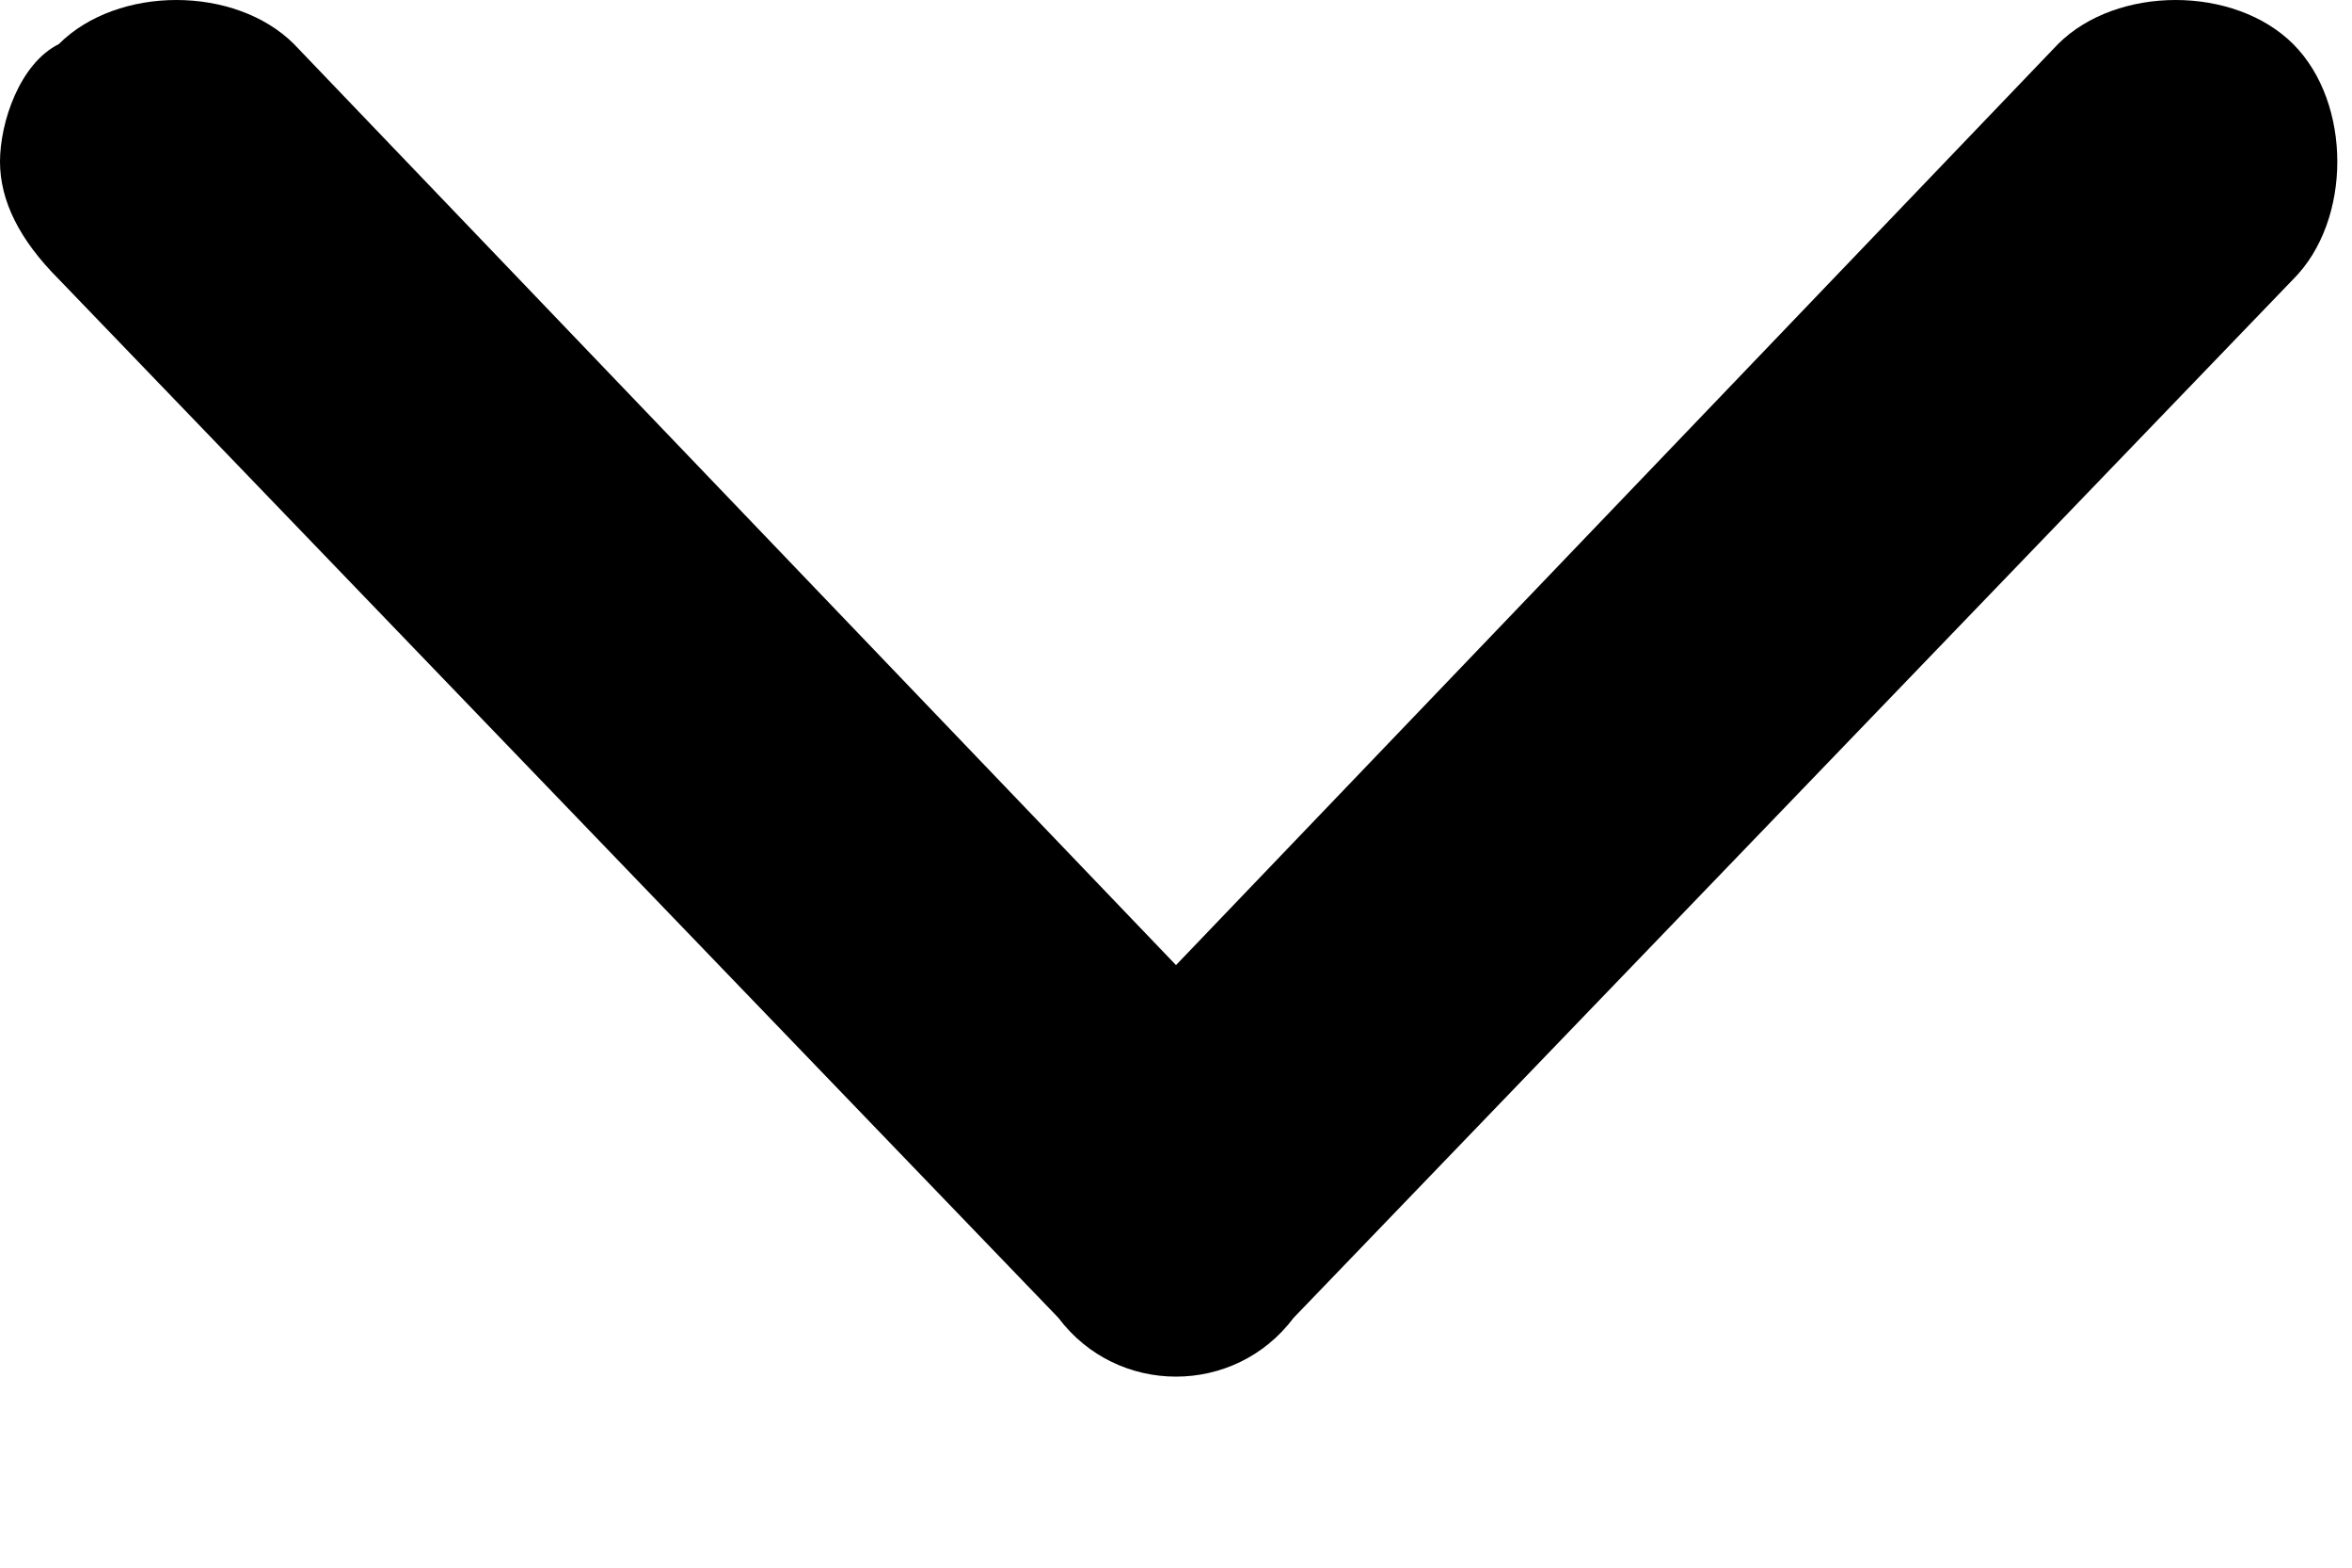
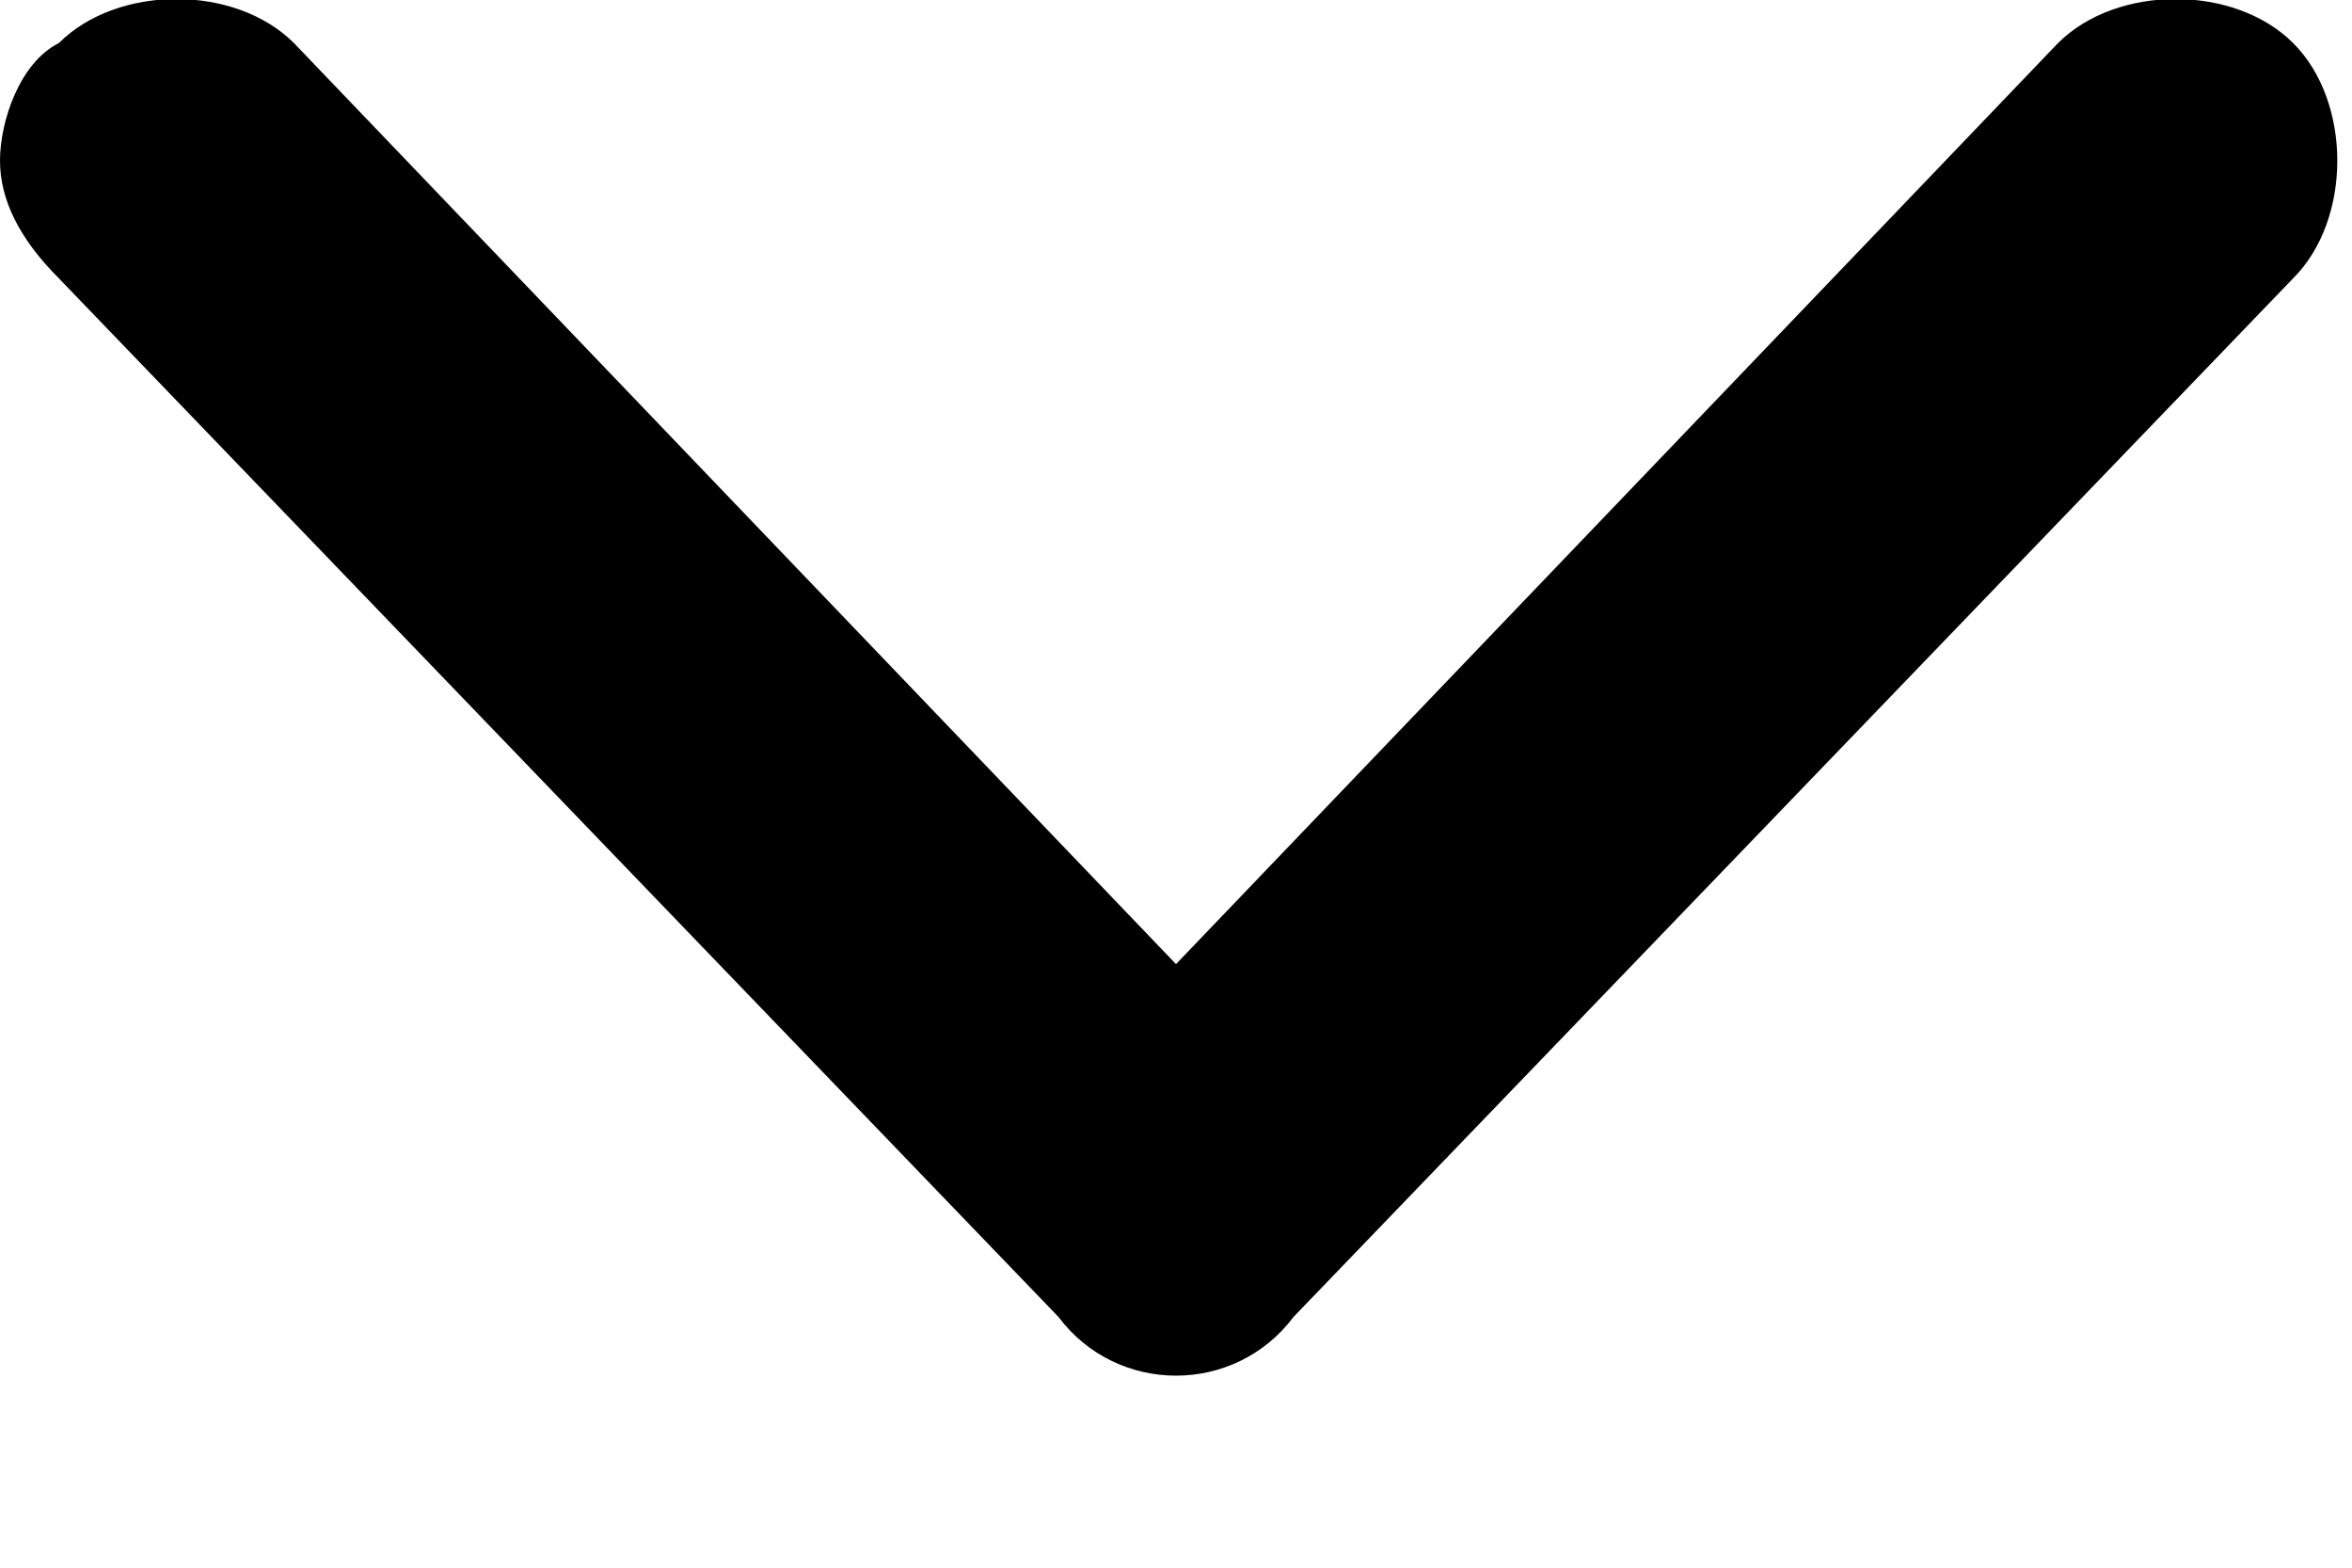
<svg xmlns="http://www.w3.org/2000/svg" width="12" height="8" viewBox="0 0 12 8" fill="none">
-   <path d="M6.6 6.725L11.7 1.425C12 1.125 12 0.525 11.7 0.225C11.4 -0.075 10.8 -0.075 10.5 0.225L6 4.925L1.5 0.225C1.2 -0.075 0.6 -0.075 0.3 0.225C0.1 0.325 0 0.625 0 0.825C0 1.025 0.1 1.225 0.3 1.425L5.4 6.725C5.7 7.125 6.3 7.125 6.6 6.725Z" fill="black" />
+   <path d="m6.6 6.72 5.1-5.3c.3-.3.3-.9 0-1.2-.3-.3-.9-.3-1.2 0l-4.5 4.7-4.5-4.7c-.3-.3-.9-.3-1.2 0-.2.1-.3.4-.3.6 0 .2.1.4.3.6l5.1 5.3c.3.4.9.4 1.2 0Z" fill="#000" />
</svg>
